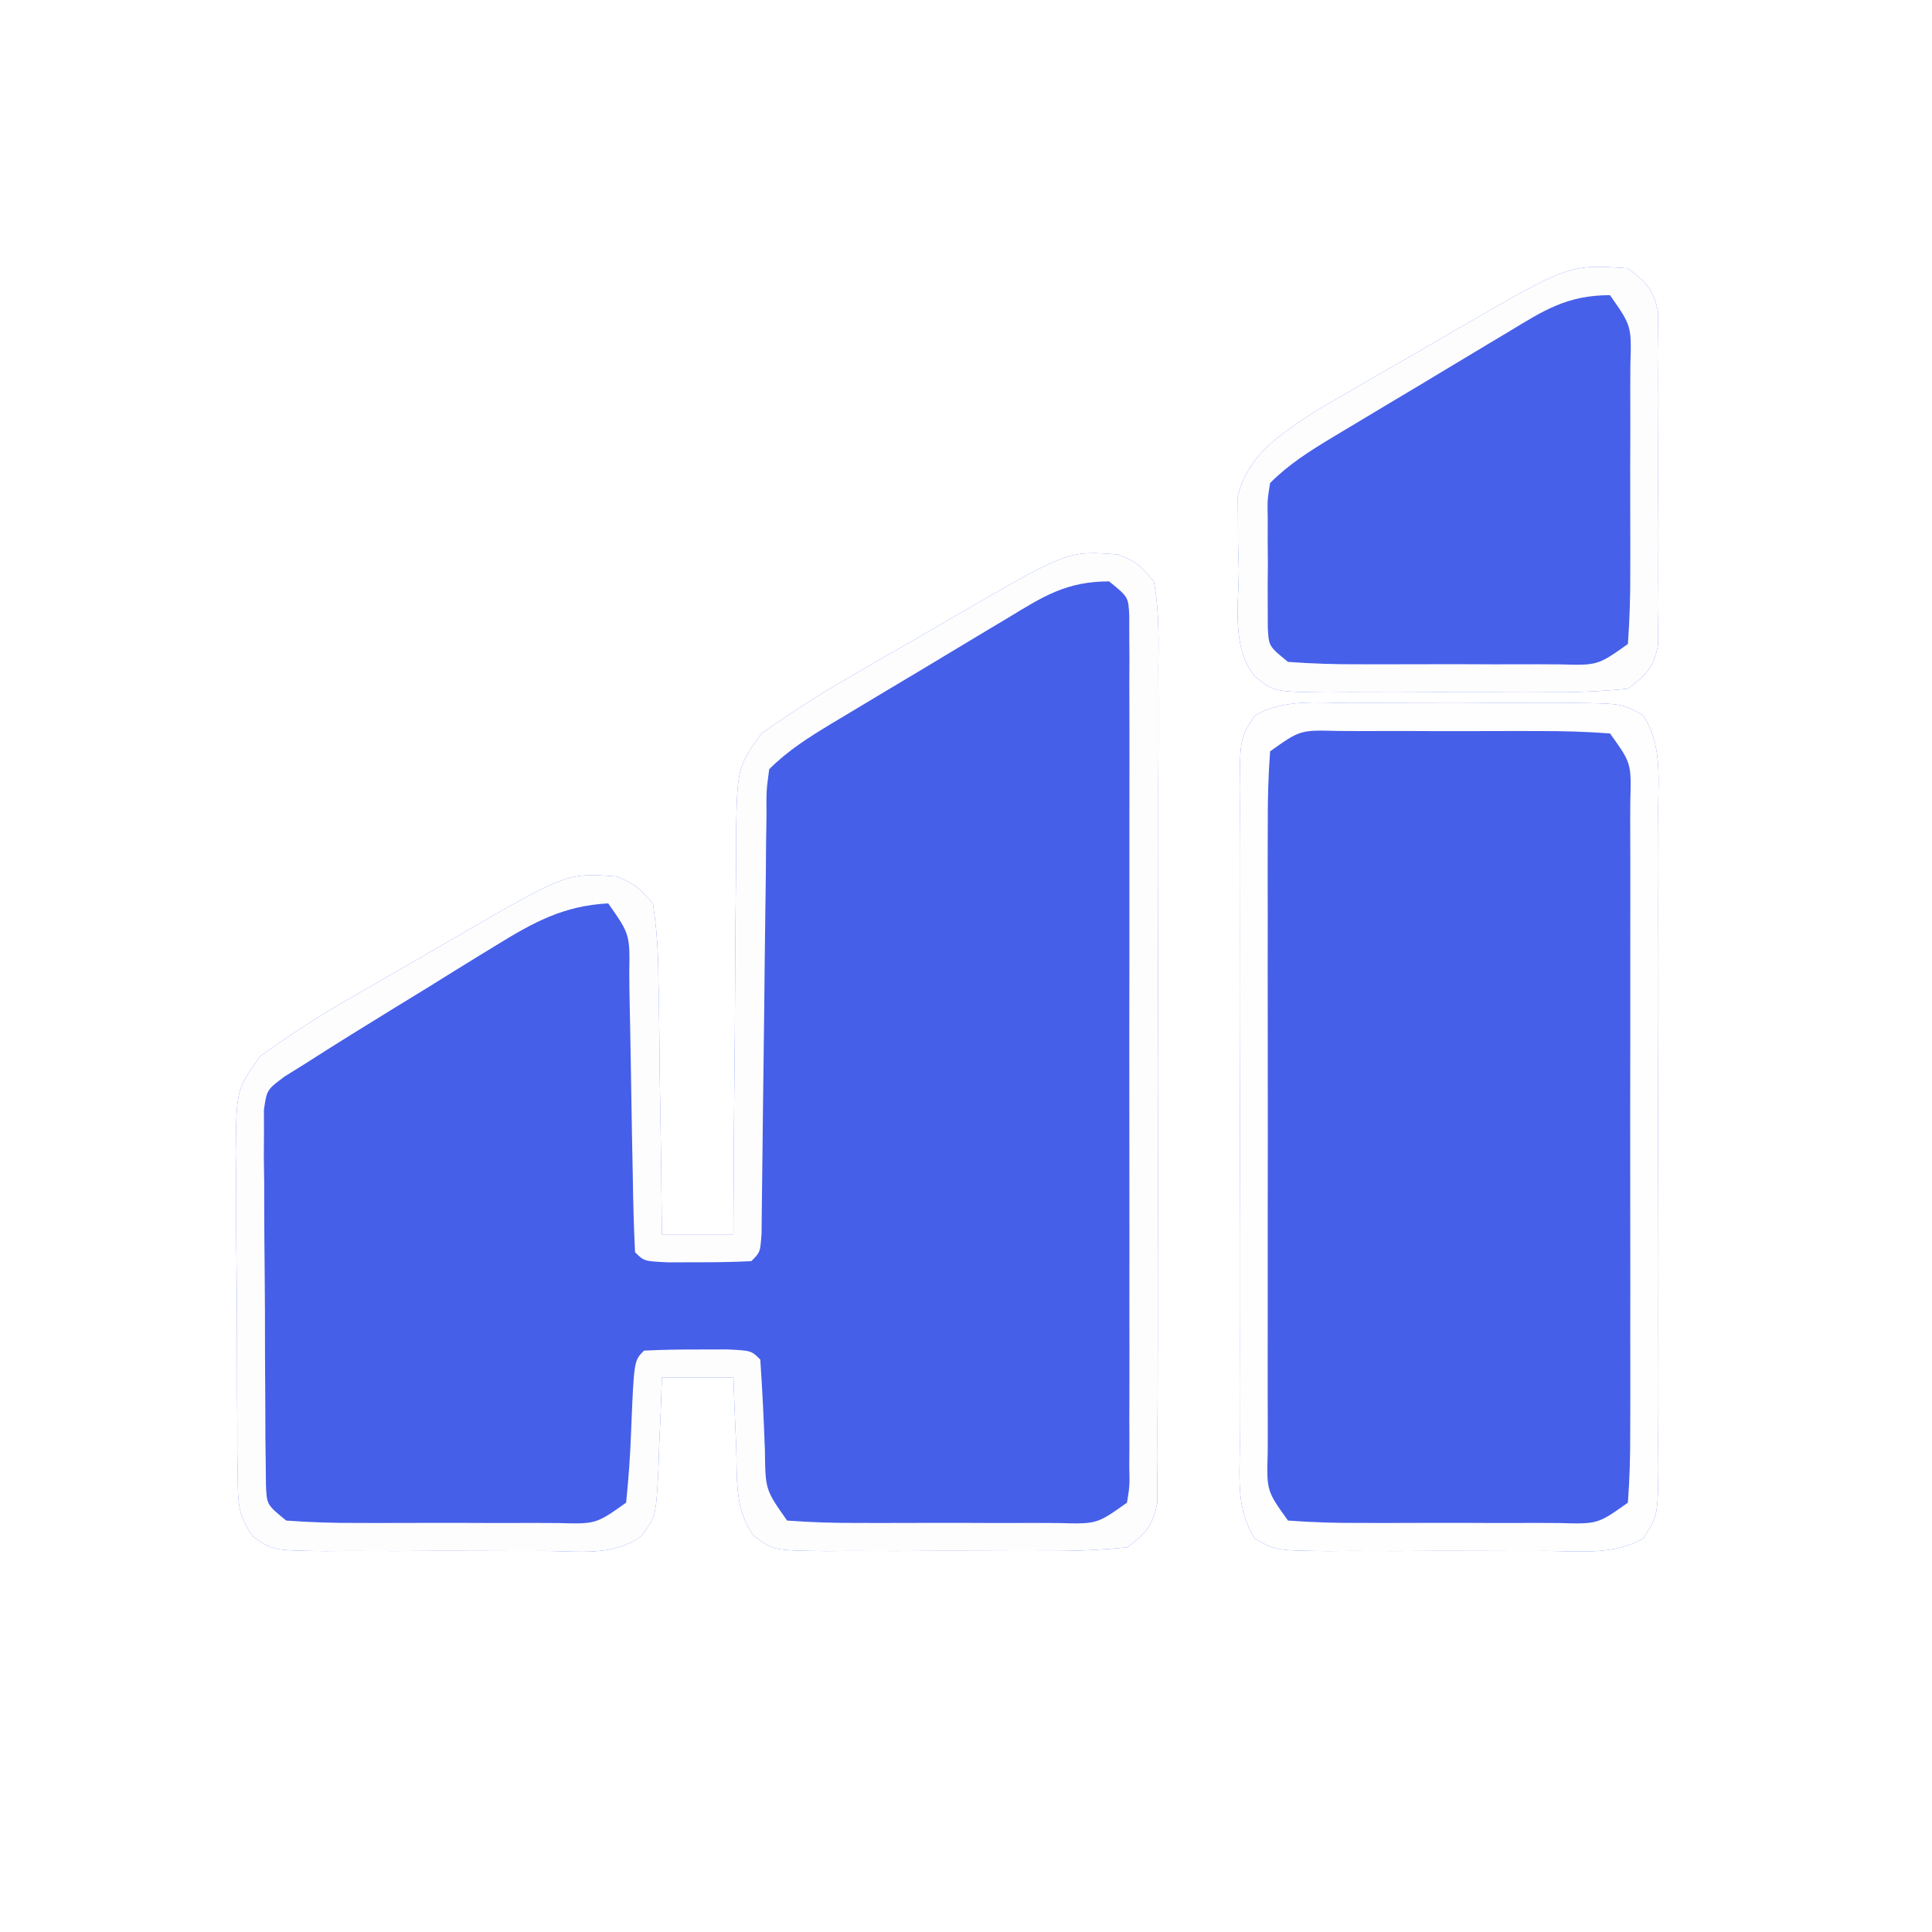
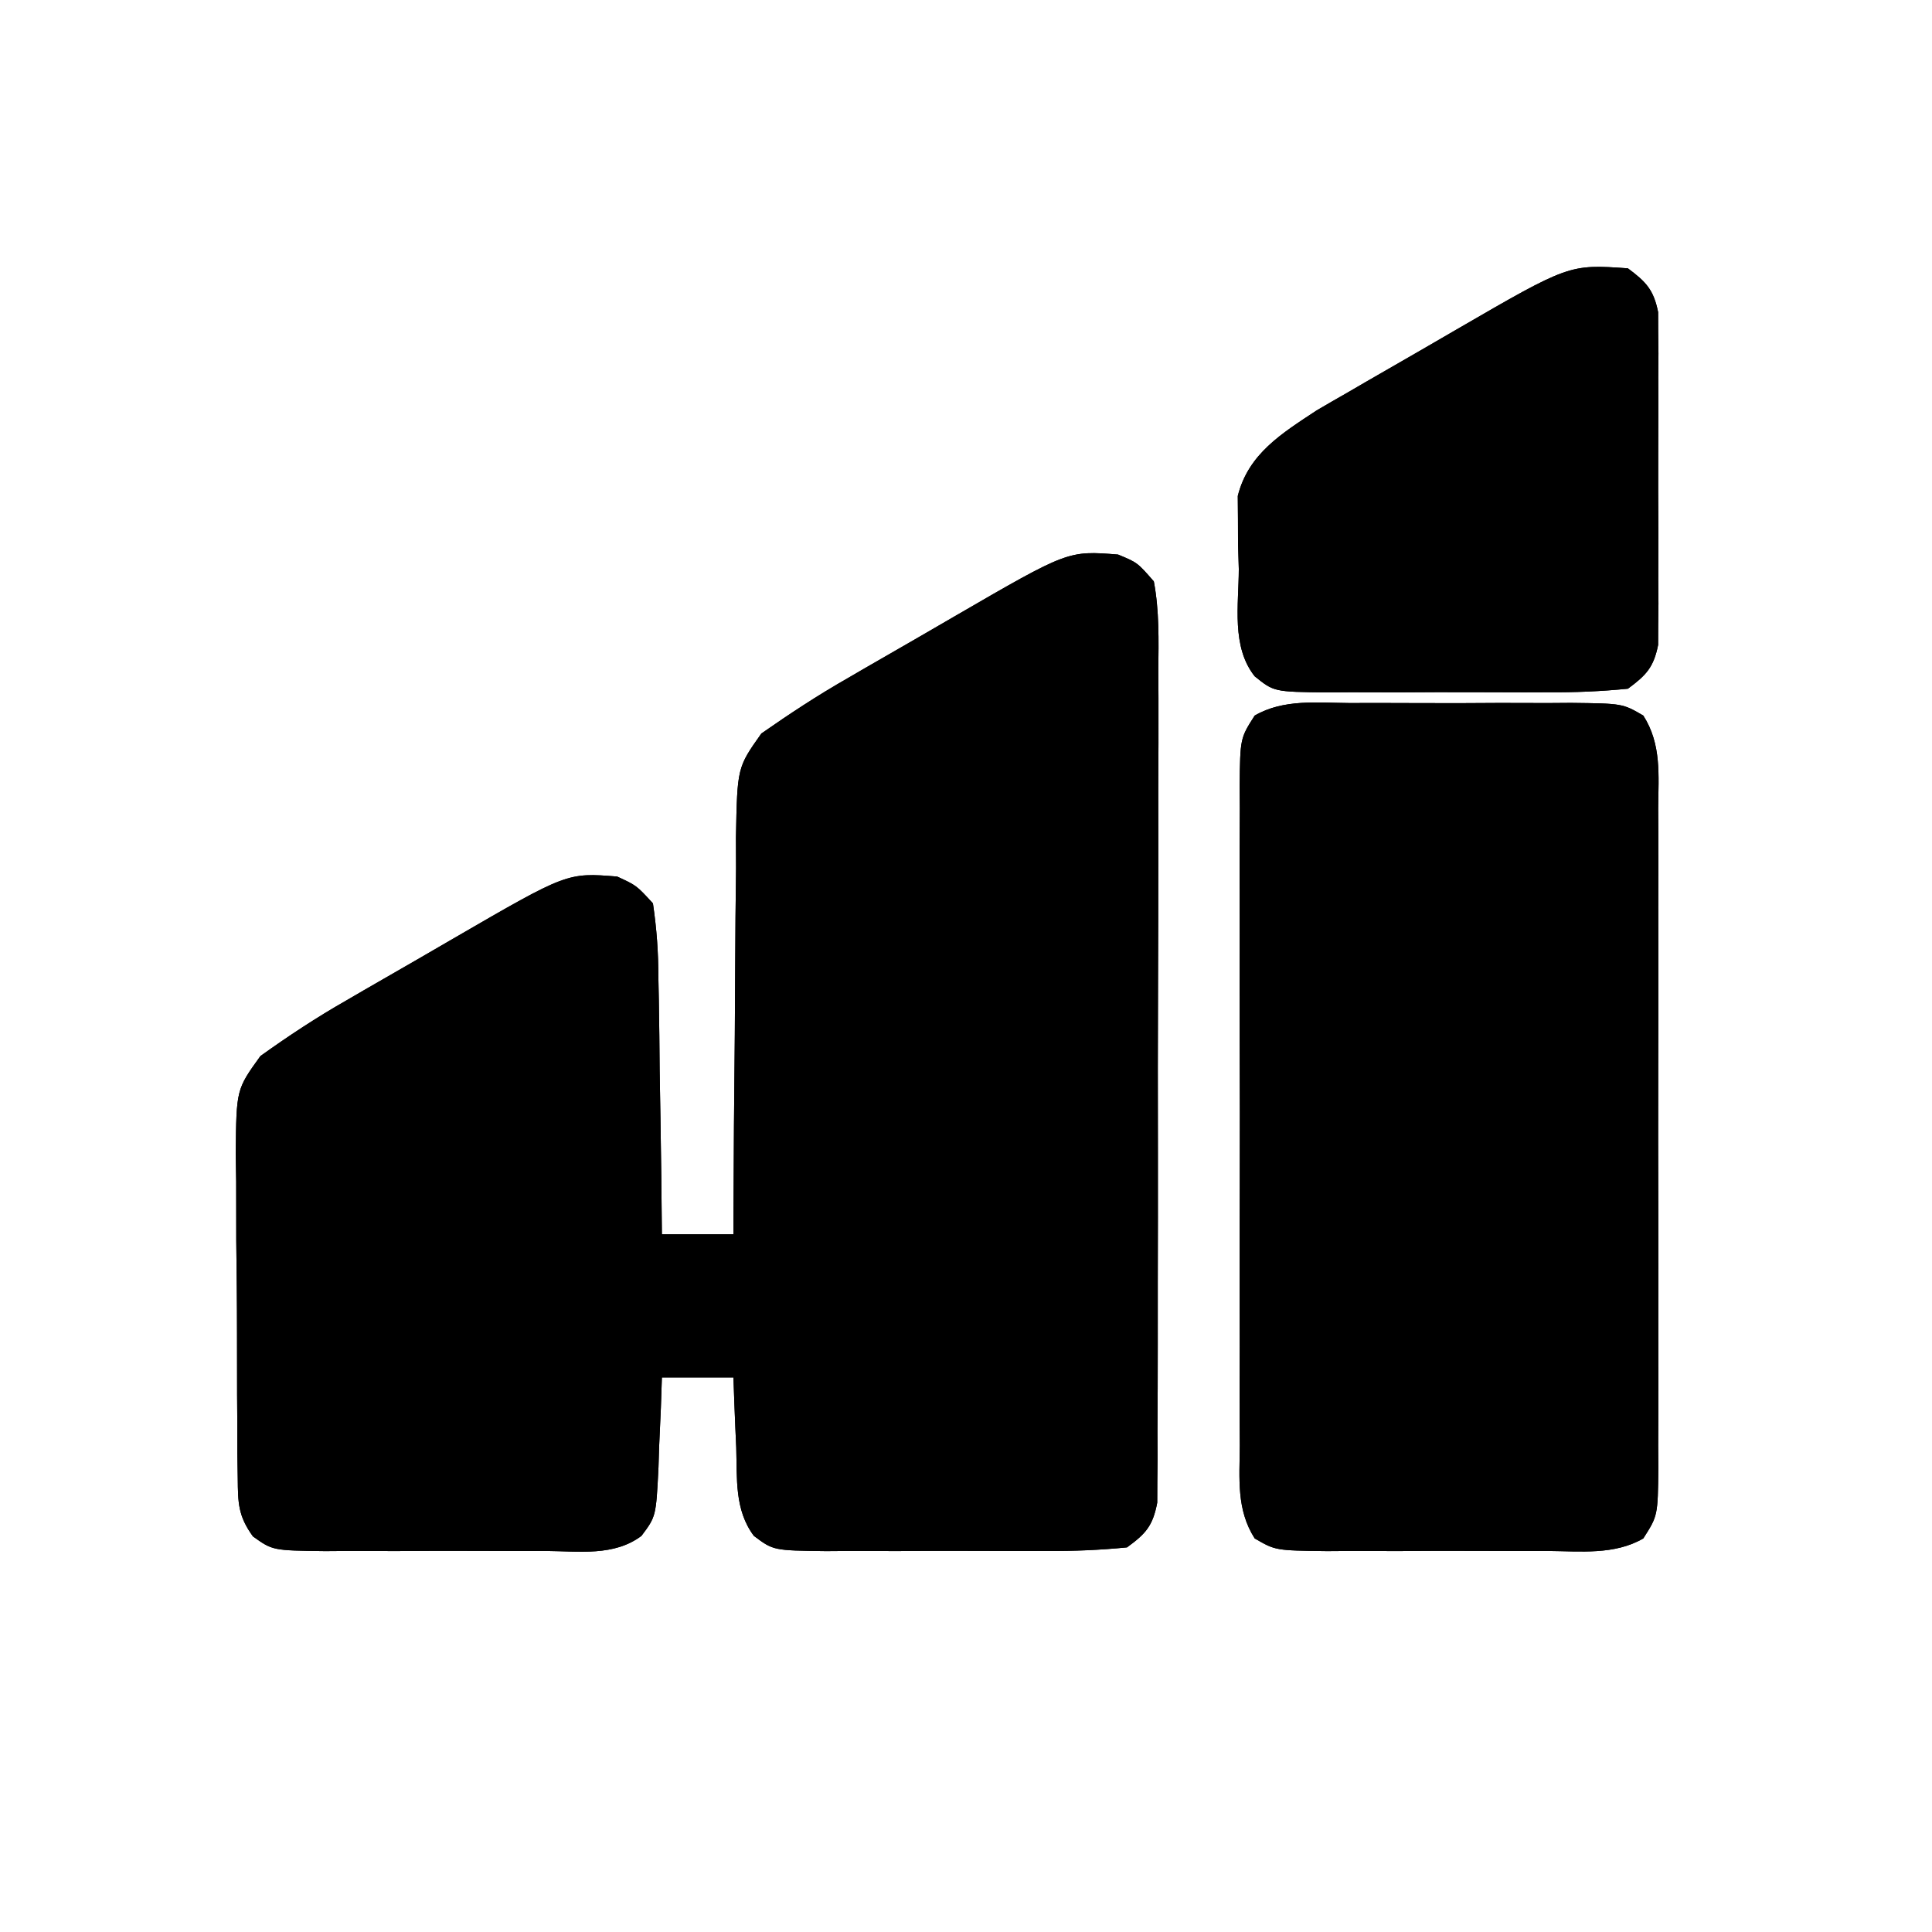
<svg xmlns="http://www.w3.org/2000/svg" version="1.1" width="216" height="216">
-   <path d="M0 0 C2.164 0.895 2.164 0.895 4 3 C4.62 6.301 4.535 9.582 4.502 12.932 C4.51 14.461 4.51 14.461 4.518 16.022 C4.531 19.4 4.514 22.778 4.496 26.156 C4.496 28.499 4.498 30.842 4.501 33.184 C4.502 38.097 4.489 43.01 4.467 47.922 C4.438 54.228 4.441 60.533 4.454 66.838 C4.461 71.676 4.453 76.515 4.44 81.353 C4.436 83.678 4.436 86.004 4.439 88.329 C4.442 91.576 4.426 94.822 4.404 98.068 C4.409 99.035 4.413 100.001 4.418 100.997 C4.408 101.88 4.398 102.763 4.388 103.673 C4.385 104.441 4.383 105.209 4.38 105.999 C3.889 108.584 3.115 109.461 1 111 C-2.049 111.298 -4.889 111.42 -7.938 111.398 C-8.814 111.401 -9.69 111.404 -10.594 111.407 C-12.446 111.409 -14.299 111.404 -16.151 111.391 C-18.989 111.375 -21.826 111.391 -24.664 111.41 C-26.464 111.408 -28.263 111.404 -30.062 111.398 C-30.913 111.405 -31.763 111.411 -32.638 111.417 C-38.538 111.346 -38.538 111.346 -40.716 109.713 C-42.894 106.807 -42.58 103.317 -42.688 99.812 C-42.722 99.063 -42.756 98.313 -42.791 97.541 C-42.873 95.695 -42.938 93.847 -43 92 C-45.64 92 -48.28 92 -51 92 C-51.037 93.12 -51.075 94.24 -51.113 95.395 C-51.179 96.867 -51.245 98.34 -51.312 99.812 C-51.335 100.55 -51.358 101.288 -51.381 102.049 C-51.654 107.539 -51.654 107.539 -53.284 109.713 C-56.354 112.016 -60.244 111.425 -63.938 111.398 C-64.814 111.401 -65.69 111.404 -66.594 111.407 C-68.446 111.409 -70.299 111.404 -72.151 111.391 C-74.989 111.375 -77.826 111.391 -80.664 111.41 C-82.464 111.408 -84.263 111.404 -86.062 111.398 C-86.913 111.405 -87.763 111.411 -88.638 111.417 C-94.514 111.347 -94.514 111.347 -96.722 109.773 C-98.38 107.472 -98.392 106.065 -98.42 103.241 C-98.436 102.276 -98.452 101.311 -98.468 100.318 C-98.468 99.277 -98.469 98.236 -98.469 97.164 C-98.476 96.093 -98.484 95.021 -98.492 93.917 C-98.503 91.649 -98.505 89.381 -98.501 87.113 C-98.5 83.645 -98.542 80.179 -98.586 76.711 C-98.591 74.508 -98.594 72.305 -98.594 70.102 C-98.61 69.065 -98.627 68.028 -98.643 66.96 C-98.575 59.797 -98.575 59.797 -95.885 56.067 C-92.751 53.821 -89.587 51.735 -86.238 49.828 C-85.606 49.46 -84.975 49.092 -84.324 48.713 C-82.324 47.552 -80.318 46.401 -78.312 45.25 C-76.955 44.463 -75.597 43.675 -74.24 42.887 C-61.593 35.553 -61.593 35.553 -56 36 C-53.843 36.991 -53.843 36.991 -52 39 C-51.574 41.914 -51.395 44.467 -51.391 47.387 C-51.374 48.204 -51.358 49.021 -51.341 49.863 C-51.292 52.471 -51.271 55.079 -51.25 57.688 C-51.222 59.456 -51.192 61.225 -51.16 62.994 C-51.086 67.329 -51.037 71.664 -51 76 C-48.36 76 -45.72 76 -43 76 C-42.999 75.347 -42.997 74.694 -42.996 74.022 C-42.976 67.224 -42.922 60.428 -42.847 53.631 C-42.824 51.094 -42.81 48.558 -42.804 46.021 C-42.795 42.374 -42.754 38.729 -42.707 35.082 C-42.713 33.382 -42.713 33.382 -42.719 31.647 C-42.574 23.81 -42.574 23.81 -39.878 20.006 C-36.73 17.812 -33.571 15.726 -30.238 13.828 C-29.606 13.46 -28.975 13.092 -28.324 12.713 C-26.324 11.552 -24.318 10.401 -22.312 9.25 C-20.955 8.463 -19.597 7.675 -18.24 6.887 C-5.593 -0.447 -5.593 -0.447 0 0 Z " fill="#455FE9" transform="translate(125,62)" />
-   <path d="M0 0 C0.876 -0.003 1.753 -0.006 2.656 -0.009 C4.509 -0.011 6.361 -0.005 8.214 0.007 C11.052 0.023 13.889 0.007 16.727 -0.012 C18.526 -0.01 20.326 -0.006 22.125 0 C22.975 -0.006 23.825 -0.012 24.701 -0.018 C30.463 0.05 30.463 0.05 32.786 1.4 C34.842 4.619 34.479 8.069 34.451 11.77 C34.456 12.623 34.461 13.477 34.467 14.357 C34.48 17.184 34.471 20.01 34.461 22.836 C34.463 24.797 34.466 26.759 34.47 28.72 C34.474 32.833 34.468 36.945 34.454 41.058 C34.437 46.334 34.446 51.61 34.464 56.886 C34.475 60.937 34.472 64.988 34.464 69.039 C34.462 70.984 34.464 72.93 34.471 74.876 C34.479 77.593 34.467 80.31 34.451 83.027 C34.46 84.238 34.46 84.238 34.469 85.474 C34.408 90.858 34.408 90.858 32.786 93.397 C29.56 95.271 25.757 94.823 22.125 94.797 C21.249 94.8 20.372 94.803 19.469 94.806 C17.616 94.808 15.764 94.802 13.911 94.79 C11.073 94.773 8.236 94.789 5.398 94.809 C3.599 94.807 1.799 94.803 0 94.797 C-0.85 94.803 -1.7 94.809 -2.576 94.815 C-8.338 94.746 -8.338 94.746 -10.661 93.397 C-12.717 90.178 -12.354 86.728 -12.326 83.027 C-12.331 82.173 -12.336 81.319 -12.342 80.44 C-12.355 77.613 -12.346 74.787 -12.336 71.961 C-12.338 69.999 -12.341 68.038 -12.345 66.076 C-12.349 61.964 -12.343 57.852 -12.329 53.739 C-12.312 48.463 -12.321 43.187 -12.339 37.911 C-12.35 33.86 -12.347 29.809 -12.339 25.758 C-12.337 23.813 -12.339 21.867 -12.346 19.921 C-12.354 17.204 -12.342 14.487 -12.326 11.77 C-12.332 10.962 -12.338 10.155 -12.344 9.323 C-12.283 3.939 -12.283 3.939 -10.661 1.4 C-7.435 -0.474 -3.632 -0.026 0 0 Z " fill="#455FE9" transform="translate(150.9375,78.60156)" />
-   <path d="M0 0 C2.03 1.509 2.879 2.398 3.381 4.897 C3.385 5.966 3.385 5.966 3.388 7.057 C3.398 7.868 3.407 8.679 3.417 9.514 C3.411 10.386 3.405 11.258 3.398 12.156 C3.401 13.055 3.404 13.954 3.407 14.88 C3.409 16.779 3.404 18.679 3.391 20.579 C3.375 23.489 3.391 26.398 3.41 29.309 C3.408 31.154 3.404 32.999 3.398 34.844 C3.408 36.152 3.408 36.152 3.417 37.486 C3.407 38.297 3.398 39.108 3.388 39.943 C3.386 40.656 3.383 41.369 3.381 42.103 C2.877 44.613 2.048 45.49 0 47 C-3.049 47.298 -5.889 47.42 -8.938 47.398 C-9.814 47.401 -10.69 47.404 -11.594 47.407 C-13.446 47.409 -15.299 47.404 -17.151 47.391 C-19.989 47.375 -22.826 47.391 -25.664 47.41 C-27.464 47.408 -29.263 47.404 -31.062 47.398 C-31.913 47.405 -32.763 47.411 -33.638 47.417 C-39.571 47.346 -39.571 47.346 -41.722 45.613 C-44.342 42.307 -43.511 37.665 -43.5 33.625 C-43.528 32.679 -43.557 31.733 -43.586 30.758 C-43.589 29.84 -43.591 28.922 -43.594 27.977 C-43.601 27.142 -43.608 26.308 -43.615 25.448 C-42.429 20.73 -38.7 18.463 -34.802 15.888 C-33.619 15.193 -32.431 14.507 -31.238 13.828 C-30.606 13.46 -29.975 13.092 -29.324 12.713 C-27.324 11.552 -25.318 10.401 -23.312 9.25 C-21.955 8.463 -20.597 7.675 -19.24 6.887 C-6.569 -0.461 -6.569 -0.461 0 0 Z " fill="#4660E9" transform="translate(182,30)" />
-   <path d="M0 0 C2.164 0.895 2.164 0.895 4 3 C4.62 6.301 4.535 9.582 4.502 12.932 C4.51 14.461 4.51 14.461 4.518 16.022 C4.531 19.4 4.514 22.778 4.496 26.156 C4.496 28.499 4.498 30.842 4.501 33.184 C4.502 38.097 4.489 43.01 4.467 47.922 C4.438 54.228 4.441 60.533 4.454 66.838 C4.461 71.676 4.453 76.515 4.44 81.353 C4.436 83.678 4.436 86.004 4.439 88.329 C4.442 91.576 4.426 94.822 4.404 98.068 C4.409 99.035 4.413 100.001 4.418 100.997 C4.408 101.88 4.398 102.763 4.388 103.673 C4.385 104.441 4.383 105.209 4.38 105.999 C3.889 108.584 3.115 109.461 1 111 C-2.049 111.298 -4.889 111.42 -7.938 111.398 C-8.814 111.401 -9.69 111.404 -10.594 111.407 C-12.446 111.409 -14.299 111.404 -16.151 111.391 C-18.989 111.375 -21.826 111.391 -24.664 111.41 C-26.464 111.408 -28.263 111.404 -30.062 111.398 C-30.913 111.405 -31.763 111.411 -32.638 111.417 C-38.538 111.346 -38.538 111.346 -40.716 109.713 C-42.894 106.807 -42.58 103.317 -42.688 99.812 C-42.722 99.063 -42.756 98.313 -42.791 97.541 C-42.873 95.695 -42.938 93.847 -43 92 C-45.64 92 -48.28 92 -51 92 C-51.037 93.12 -51.075 94.24 -51.113 95.395 C-51.179 96.867 -51.245 98.34 -51.312 99.812 C-51.335 100.55 -51.358 101.288 -51.381 102.049 C-51.654 107.539 -51.654 107.539 -53.284 109.713 C-56.354 112.016 -60.244 111.425 -63.938 111.398 C-64.814 111.401 -65.69 111.404 -66.594 111.407 C-68.446 111.409 -70.299 111.404 -72.151 111.391 C-74.989 111.375 -77.826 111.391 -80.664 111.41 C-82.464 111.408 -84.263 111.404 -86.062 111.398 C-86.913 111.405 -87.763 111.411 -88.638 111.417 C-94.514 111.347 -94.514 111.347 -96.722 109.773 C-98.38 107.472 -98.392 106.065 -98.42 103.241 C-98.436 102.276 -98.452 101.311 -98.468 100.318 C-98.468 99.277 -98.469 98.236 -98.469 97.164 C-98.476 96.093 -98.484 95.021 -98.492 93.917 C-98.503 91.649 -98.505 89.381 -98.501 87.113 C-98.5 83.645 -98.542 80.179 -98.586 76.711 C-98.591 74.508 -98.594 72.305 -98.594 70.102 C-98.61 69.065 -98.627 68.028 -98.643 66.96 C-98.575 59.797 -98.575 59.797 -95.885 56.067 C-92.751 53.821 -89.587 51.735 -86.238 49.828 C-85.606 49.46 -84.975 49.092 -84.324 48.713 C-82.324 47.552 -80.318 46.401 -78.312 45.25 C-76.955 44.463 -75.597 43.675 -74.24 42.887 C-61.593 35.553 -61.593 35.553 -56 36 C-53.843 36.991 -53.843 36.991 -52 39 C-51.574 41.914 -51.395 44.467 -51.391 47.387 C-51.374 48.204 -51.358 49.021 -51.341 49.863 C-51.292 52.471 -51.271 55.079 -51.25 57.688 C-51.222 59.456 -51.192 61.225 -51.16 62.994 C-51.086 67.329 -51.037 71.664 -51 76 C-48.36 76 -45.72 76 -43 76 C-42.999 75.347 -42.997 74.694 -42.996 74.022 C-42.976 67.224 -42.922 60.428 -42.847 53.631 C-42.824 51.094 -42.81 48.558 -42.804 46.021 C-42.795 42.374 -42.754 38.729 -42.707 35.082 C-42.713 33.382 -42.713 33.382 -42.719 31.647 C-42.574 23.81 -42.574 23.81 -39.878 20.006 C-36.73 17.812 -33.571 15.726 -30.238 13.828 C-29.606 13.46 -28.975 13.092 -28.324 12.713 C-26.324 11.552 -24.318 10.401 -22.312 9.25 C-20.955 8.463 -19.597 7.675 -18.24 6.887 C-5.593 -0.447 -5.593 -0.447 0 0 Z M-12.32 7.086 C-13.37 7.711 -13.37 7.711 -14.441 8.35 C-15.918 9.232 -17.392 10.118 -18.864 11.008 C-21.119 12.371 -23.381 13.722 -25.645 15.07 C-27.079 15.929 -28.512 16.788 -29.945 17.648 C-30.622 18.054 -31.299 18.459 -31.997 18.877 C-34.571 20.436 -36.864 21.864 -39 24 C-39.324 26.378 -39.324 26.378 -39.303 29.168 C-39.32 30.246 -39.336 31.324 -39.353 32.434 C-39.362 33.602 -39.37 34.77 -39.379 35.973 C-39.396 37.166 -39.413 38.359 -39.43 39.589 C-39.484 43.413 -39.524 47.238 -39.562 51.062 C-39.606 54.891 -39.653 58.719 -39.705 62.547 C-39.737 64.933 -39.764 67.319 -39.786 69.705 C-39.799 70.779 -39.813 71.854 -39.826 72.961 C-39.841 74.388 -39.841 74.388 -39.855 75.843 C-40 78 -40 78 -41 79 C-42.998 79.099 -45 79.13 -47 79.125 C-48.093 79.128 -49.186 79.13 -50.312 79.133 C-53 79 -53 79 -54 78 C-54.135 75.286 -54.211 72.594 -54.246 69.879 C-54.279 68.205 -54.312 66.531 -54.346 64.857 C-54.393 62.206 -54.438 59.555 -54.477 56.904 C-54.516 54.354 -54.568 51.804 -54.621 49.254 C-54.63 48.458 -54.638 47.662 -54.647 46.842 C-54.579 42.453 -54.579 42.453 -57 39 C-61.999 39.263 -65.361 41.117 -69.57 43.711 C-70.174 44.08 -70.777 44.449 -71.399 44.829 C-73.313 46.002 -75.219 47.188 -77.125 48.375 C-78.412 49.165 -79.7 49.954 -80.988 50.742 C-84.342 52.803 -87.69 54.87 -91 57 C-91.71 57.44 -92.421 57.881 -93.153 58.335 C-95.171 59.837 -95.171 59.837 -95.494 62.094 C-95.49 63.3 -95.49 63.3 -95.486 64.531 C-95.492 65.446 -95.498 66.36 -95.504 67.302 C-95.49 68.286 -95.476 69.271 -95.461 70.285 C-95.46 71.297 -95.459 72.309 -95.458 73.352 C-95.452 75.491 -95.436 77.631 -95.412 79.77 C-95.375 83.053 -95.371 86.336 -95.371 89.619 C-95.361 91.695 -95.35 93.771 -95.336 95.848 C-95.334 96.834 -95.331 97.821 -95.329 98.837 C-95.316 99.748 -95.304 100.659 -95.291 101.598 C-95.283 102.402 -95.275 103.205 -95.267 104.033 C-95.17 106.233 -95.17 106.233 -93 108 C-90.299 108.2 -87.702 108.28 -85 108.266 C-83.813 108.268 -83.813 108.268 -82.602 108.271 C-80.927 108.273 -79.253 108.269 -77.578 108.261 C-75.01 108.25 -72.443 108.261 -69.875 108.273 C-68.25 108.272 -66.625 108.27 -65 108.266 C-63.844 108.272 -63.844 108.272 -62.664 108.278 C-58.369 108.396 -58.369 108.396 -55 106 C-54.719 103.288 -54.534 100.656 -54.438 97.938 C-54.12 90.12 -54.12 90.12 -53 89 C-51.002 88.901 -49 88.87 -47 88.875 C-45.907 88.872 -44.814 88.87 -43.688 88.867 C-41 89 -41 89 -40 90 C-39.763 93.396 -39.604 96.784 -39.482 100.186 C-39.429 104.558 -39.429 104.558 -37 108 C-34.299 108.2 -31.702 108.28 -29 108.266 C-27.813 108.268 -27.813 108.268 -26.602 108.271 C-24.927 108.273 -23.253 108.269 -21.578 108.261 C-19.01 108.25 -16.443 108.261 -13.875 108.273 C-12.25 108.272 -10.625 108.27 -9 108.266 C-7.844 108.272 -7.844 108.272 -6.664 108.278 C-2.369 108.396 -2.369 108.396 1 106 C1.303 104.118 1.303 104.118 1.254 101.939 C1.26 101.089 1.265 100.239 1.271 99.364 C1.267 98.43 1.263 97.496 1.259 96.533 C1.262 95.551 1.266 94.569 1.269 93.557 C1.278 90.298 1.272 87.04 1.266 83.781 C1.267 81.524 1.269 79.268 1.271 77.011 C1.274 72.276 1.27 67.542 1.261 62.807 C1.249 56.727 1.256 50.647 1.268 44.567 C1.275 39.905 1.273 35.244 1.268 30.582 C1.266 28.34 1.268 26.097 1.273 23.855 C1.278 20.726 1.27 17.596 1.259 14.467 C1.263 13.533 1.267 12.599 1.271 11.636 C1.265 10.787 1.26 9.937 1.254 9.061 C1.253 8.321 1.252 7.581 1.252 6.818 C1.152 4.749 1.152 4.749 -1 3 C-5.776 3 -8.379 4.689 -12.32 7.086 Z " fill="#FDFDFE" transform="translate(125,62)" />
-   <path d="M0 0 C0.876 -0.003 1.753 -0.006 2.656 -0.009 C4.509 -0.011 6.361 -0.005 8.214 0.007 C11.052 0.023 13.889 0.007 16.727 -0.012 C18.526 -0.01 20.326 -0.006 22.125 0 C22.975 -0.006 23.825 -0.012 24.701 -0.018 C30.463 0.05 30.463 0.05 32.786 1.4 C34.842 4.619 34.479 8.069 34.451 11.77 C34.456 12.623 34.461 13.477 34.467 14.357 C34.48 17.184 34.471 20.01 34.461 22.836 C34.463 24.797 34.466 26.759 34.47 28.72 C34.474 32.833 34.468 36.945 34.454 41.058 C34.437 46.334 34.446 51.61 34.464 56.886 C34.475 60.937 34.472 64.988 34.464 69.039 C34.462 70.984 34.464 72.93 34.471 74.876 C34.479 77.593 34.467 80.31 34.451 83.027 C34.46 84.238 34.46 84.238 34.469 85.474 C34.408 90.858 34.408 90.858 32.786 93.397 C29.56 95.271 25.757 94.823 22.125 94.797 C21.249 94.8 20.372 94.803 19.469 94.806 C17.616 94.808 15.764 94.802 13.911 94.79 C11.073 94.773 8.236 94.789 5.398 94.809 C3.599 94.807 1.799 94.803 0 94.797 C-0.85 94.803 -1.7 94.809 -2.576 94.815 C-8.338 94.746 -8.338 94.746 -10.661 93.397 C-12.717 90.178 -12.354 86.728 -12.326 83.027 C-12.331 82.173 -12.336 81.319 -12.342 80.44 C-12.355 77.613 -12.346 74.787 -12.336 71.961 C-12.338 69.999 -12.341 68.038 -12.345 66.076 C-12.349 61.964 -12.343 57.852 -12.329 53.739 C-12.312 48.463 -12.321 43.187 -12.339 37.911 C-12.35 33.86 -12.347 29.809 -12.339 25.758 C-12.337 23.813 -12.339 21.867 -12.346 19.921 C-12.354 17.204 -12.342 14.487 -12.326 11.77 C-12.332 10.962 -12.338 10.155 -12.344 9.323 C-12.283 3.939 -12.283 3.939 -10.661 1.4 C-7.435 -0.474 -3.632 -0.026 0 0 Z M-8.938 5.398 C-9.136 8.068 -9.21 10.634 -9.196 13.305 C-9.2 14.121 -9.203 14.937 -9.207 15.779 C-9.216 18.485 -9.21 21.192 -9.203 23.898 C-9.204 25.774 -9.206 27.65 -9.209 29.525 C-9.212 33.46 -9.208 37.394 -9.198 41.328 C-9.187 46.379 -9.193 51.43 -9.205 56.481 C-9.213 60.355 -9.21 64.229 -9.205 68.103 C-9.204 69.966 -9.205 71.829 -9.21 73.692 C-9.215 76.292 -9.207 78.892 -9.196 81.492 C-9.2 82.267 -9.204 83.042 -9.209 83.841 C-9.323 88.08 -9.323 88.08 -6.938 91.398 C-4.236 91.598 -1.64 91.678 1.062 91.664 C2.25 91.667 2.25 91.667 3.461 91.67 C5.135 91.671 6.81 91.668 8.484 91.659 C11.052 91.648 13.62 91.659 16.188 91.672 C17.813 91.671 19.438 91.668 21.062 91.664 C22.219 91.67 22.219 91.67 23.398 91.676 C27.694 91.795 27.694 91.795 31.062 89.398 C31.261 86.729 31.335 84.163 31.321 81.492 C31.325 80.676 31.328 79.859 31.332 79.018 C31.341 76.312 31.335 73.605 31.328 70.898 C31.329 69.023 31.331 67.147 31.334 65.271 C31.337 61.337 31.333 57.403 31.323 53.469 C31.312 48.418 31.318 43.367 31.33 38.316 C31.338 34.442 31.335 30.568 31.33 26.694 C31.329 24.831 31.33 22.968 31.335 21.105 C31.34 18.505 31.332 15.905 31.321 13.305 C31.325 12.53 31.329 11.754 31.334 10.956 C31.448 6.717 31.448 6.717 29.062 3.398 C26.361 3.199 23.765 3.119 21.062 3.133 C19.875 3.13 19.875 3.13 18.664 3.127 C16.99 3.126 15.315 3.129 13.641 3.138 C11.073 3.148 8.505 3.138 5.938 3.125 C4.312 3.126 2.687 3.129 1.062 3.133 C-0.094 3.127 -0.094 3.127 -1.273 3.121 C-5.569 3.002 -5.569 3.002 -8.938 5.398 Z " fill="#FEFEFE" transform="translate(150.9375,78.60156)" />
-   <path d="M0 0 C2.03 1.509 2.879 2.398 3.381 4.897 C3.385 5.966 3.385 5.966 3.388 7.057 C3.398 7.868 3.407 8.679 3.417 9.514 C3.411 10.386 3.405 11.258 3.398 12.156 C3.401 13.055 3.404 13.954 3.407 14.88 C3.409 16.779 3.404 18.679 3.391 20.579 C3.375 23.489 3.391 26.398 3.41 29.309 C3.408 31.154 3.404 32.999 3.398 34.844 C3.408 36.152 3.408 36.152 3.417 37.486 C3.407 38.297 3.398 39.108 3.388 39.943 C3.386 40.656 3.383 41.369 3.381 42.103 C2.877 44.613 2.048 45.49 0 47 C-3.049 47.298 -5.889 47.42 -8.938 47.398 C-9.814 47.401 -10.69 47.404 -11.594 47.407 C-13.446 47.409 -15.299 47.404 -17.151 47.391 C-19.989 47.375 -22.826 47.391 -25.664 47.41 C-27.464 47.408 -29.263 47.404 -31.062 47.398 C-31.913 47.405 -32.763 47.411 -33.638 47.417 C-39.571 47.346 -39.571 47.346 -41.722 45.613 C-44.342 42.307 -43.511 37.665 -43.5 33.625 C-43.528 32.679 -43.557 31.733 -43.586 30.758 C-43.589 29.84 -43.591 28.922 -43.594 27.977 C-43.601 27.142 -43.608 26.308 -43.615 25.448 C-42.429 20.73 -38.7 18.463 -34.802 15.888 C-33.619 15.193 -32.431 14.507 -31.238 13.828 C-30.606 13.46 -29.975 13.092 -29.324 12.713 C-27.324 11.552 -25.318 10.401 -23.312 9.25 C-21.955 8.463 -20.597 7.675 -19.24 6.887 C-6.569 -0.461 -6.569 -0.461 0 0 Z M-13.32 7.086 C-14.02 7.503 -14.72 7.92 -15.441 8.35 C-16.918 9.232 -18.392 10.118 -19.864 11.008 C-22.119 12.371 -24.381 13.722 -26.645 15.07 C-28.079 15.929 -29.512 16.788 -30.945 17.648 C-31.622 18.054 -32.299 18.459 -32.997 18.877 C-35.571 20.436 -37.864 21.864 -40 24 C-40.309 25.902 -40.309 25.902 -40.266 28.062 C-40.268 28.859 -40.271 29.656 -40.273 30.477 C-40.266 31.309 -40.258 32.142 -40.25 33 C-40.258 33.833 -40.265 34.665 -40.273 35.523 C-40.271 36.32 -40.268 37.117 -40.266 37.938 C-40.263 38.668 -40.261 39.399 -40.259 40.152 C-40.154 42.247 -40.154 42.247 -38 44 C-35.299 44.2 -32.702 44.28 -30 44.266 C-28.813 44.268 -28.813 44.268 -27.602 44.271 C-25.927 44.273 -24.253 44.269 -22.578 44.261 C-20.01 44.25 -17.443 44.261 -14.875 44.273 C-13.25 44.272 -11.625 44.27 -10 44.266 C-8.844 44.272 -8.844 44.272 -7.664 44.278 C-3.369 44.396 -3.369 44.396 0 42 C0.2 39.227 0.28 36.555 0.266 33.781 C0.268 32.968 0.269 32.154 0.271 31.316 C0.273 29.594 0.269 27.872 0.261 26.151 C0.25 23.511 0.261 20.871 0.273 18.23 C0.272 16.56 0.27 14.889 0.266 13.219 C0.27 12.426 0.274 11.633 0.278 10.817 C0.411 6.441 0.411 6.441 -2 3 C-6.776 3 -9.379 4.689 -13.32 7.086 Z " fill="#FDFDFE" transform="translate(182,30)" />
+   <path d="M0 0 C2.164 0.895 2.164 0.895 4 3 C4.62 6.301 4.535 9.582 4.502 12.932 C4.51 14.461 4.51 14.461 4.518 16.022 C4.531 19.4 4.514 22.778 4.496 26.156 C4.496 28.499 4.498 30.842 4.501 33.184 C4.502 38.097 4.489 43.01 4.467 47.922 C4.438 54.228 4.441 60.533 4.454 66.838 C4.461 71.676 4.453 76.515 4.44 81.353 C4.436 83.678 4.436 86.004 4.439 88.329 C4.442 91.576 4.426 94.822 4.404 98.068 C4.409 99.035 4.413 100.001 4.418 100.997 C4.408 101.88 4.398 102.763 4.388 103.673 C4.385 104.441 4.383 105.209 4.38 105.999 C3.889 108.584 3.115 109.461 1 111 C-2.049 111.298 -4.889 111.42 -7.938 111.398 C-8.814 111.401 -9.69 111.404 -10.594 111.407 C-12.446 111.409 -14.299 111.404 -16.151 111.391 C-18.989 111.375 -21.826 111.391 -24.664 111.41 C-26.464 111.408 -28.263 111.404 -30.062 111.398 C-30.913 111.405 -31.763 111.411 -32.638 111.417 C-38.538 111.346 -38.538 111.346 -40.716 109.713 C-42.894 106.807 -42.58 103.317 -42.688 99.812 C-42.722 99.063 -42.756 98.313 -42.791 97.541 C-42.873 95.695 -42.938 93.847 -43 92 C-45.64 92 -48.28 92 -51 92 C-51.037 93.12 -51.075 94.24 -51.113 95.395 C-51.179 96.867 -51.245 98.34 -51.312 99.812 C-51.335 100.55 -51.358 101.288 -51.381 102.049 C-51.654 107.539 -51.654 107.539 -53.284 109.713 C-56.354 112.016 -60.244 111.425 -63.938 111.398 C-64.814 111.401 -65.69 111.404 -66.594 111.407 C-68.446 111.409 -70.299 111.404 -72.151 111.391 C-74.989 111.375 -77.826 111.391 -80.664 111.41 C-82.464 111.408 -84.263 111.404 -86.062 111.398 C-86.913 111.405 -87.763 111.411 -88.638 111.417 C-94.514 111.347 -94.514 111.347 -96.722 109.773 C-98.38 107.472 -98.392 106.065 -98.42 103.241 C-98.436 102.276 -98.452 101.311 -98.468 100.318 C-98.468 99.277 -98.469 98.236 -98.469 97.164 C-98.476 96.093 -98.484 95.021 -98.492 93.917 C-98.503 91.649 -98.505 89.381 -98.501 87.113 C-98.5 83.645 -98.542 80.179 -98.586 76.711 C-98.591 74.508 -98.594 72.305 -98.594 70.102 C-98.61 69.065 -98.627 68.028 -98.643 66.96 C-98.575 59.797 -98.575 59.797 -95.885 56.067 C-92.751 53.821 -89.587 51.735 -86.238 49.828 C-85.606 49.46 -84.975 49.092 -84.324 48.713 C-82.324 47.552 -80.318 46.401 -78.312 45.25 C-76.955 44.463 -75.597 43.675 -74.24 42.887 C-61.593 35.553 -61.593 35.553 -56 36 C-53.843 36.991 -53.843 36.991 -52 39 C-51.574 41.914 -51.395 44.467 -51.391 47.387 C-51.374 48.204 -51.358 49.021 -51.341 49.863 C-51.292 52.471 -51.271 55.079 -51.25 57.688 C-51.222 59.456 -51.192 61.225 -51.16 62.994 C-51.086 67.329 -51.037 71.664 -51 76 C-48.36 76 -45.72 76 -43 76 C-42.999 75.347 -42.997 74.694 -42.996 74.022 C-42.976 67.224 -42.922 60.428 -42.847 53.631 C-42.824 51.094 -42.81 48.558 -42.804 46.021 C-42.795 42.374 -42.754 38.729 -42.707 35.082 C-42.713 33.382 -42.713 33.382 -42.719 31.647 C-42.574 23.81 -42.574 23.81 -39.878 20.006 C-36.73 17.812 -33.571 15.726 -30.238 13.828 C-29.606 13.46 -28.975 13.092 -28.324 12.713 C-26.324 11.552 -24.318 10.401 -22.312 9.25 C-20.955 8.463 -19.597 7.675 -18.24 6.887 C-5.593 -0.447 -5.593 -0.447 0 0 Z " transform="translate(125,62)" />
+   <path d="M0 0 C0.876 -0.003 1.753 -0.006 2.656 -0.009 C4.509 -0.011 6.361 -0.005 8.214 0.007 C11.052 0.023 13.889 0.007 16.727 -0.012 C18.526 -0.01 20.326 -0.006 22.125 0 C22.975 -0.006 23.825 -0.012 24.701 -0.018 C30.463 0.05 30.463 0.05 32.786 1.4 C34.842 4.619 34.479 8.069 34.451 11.77 C34.456 12.623 34.461 13.477 34.467 14.357 C34.48 17.184 34.471 20.01 34.461 22.836 C34.463 24.797 34.466 26.759 34.47 28.72 C34.474 32.833 34.468 36.945 34.454 41.058 C34.437 46.334 34.446 51.61 34.464 56.886 C34.475 60.937 34.472 64.988 34.464 69.039 C34.462 70.984 34.464 72.93 34.471 74.876 C34.479 77.593 34.467 80.31 34.451 83.027 C34.46 84.238 34.46 84.238 34.469 85.474 C34.408 90.858 34.408 90.858 32.786 93.397 C29.56 95.271 25.757 94.823 22.125 94.797 C21.249 94.8 20.372 94.803 19.469 94.806 C17.616 94.808 15.764 94.802 13.911 94.79 C11.073 94.773 8.236 94.789 5.398 94.809 C3.599 94.807 1.799 94.803 0 94.797 C-0.85 94.803 -1.7 94.809 -2.576 94.815 C-8.338 94.746 -8.338 94.746 -10.661 93.397 C-12.717 90.178 -12.354 86.728 -12.326 83.027 C-12.331 82.173 -12.336 81.319 -12.342 80.44 C-12.355 77.613 -12.346 74.787 -12.336 71.961 C-12.338 69.999 -12.341 68.038 -12.345 66.076 C-12.349 61.964 -12.343 57.852 -12.329 53.739 C-12.312 48.463 -12.321 43.187 -12.339 37.911 C-12.35 33.86 -12.347 29.809 -12.339 25.758 C-12.337 23.813 -12.339 21.867 -12.346 19.921 C-12.354 17.204 -12.342 14.487 -12.326 11.77 C-12.332 10.962 -12.338 10.155 -12.344 9.323 C-12.283 3.939 -12.283 3.939 -10.661 1.4 C-7.435 -0.474 -3.632 -0.026 0 0 Z " transform="translate(150.9375,78.60156)" />
+   <path d="M0 0 C2.03 1.509 2.879 2.398 3.381 4.897 C3.385 5.966 3.385 5.966 3.388 7.057 C3.398 7.868 3.407 8.679 3.417 9.514 C3.411 10.386 3.405 11.258 3.398 12.156 C3.401 13.055 3.404 13.954 3.407 14.88 C3.409 16.779 3.404 18.679 3.391 20.579 C3.375 23.489 3.391 26.398 3.41 29.309 C3.408 31.154 3.404 32.999 3.398 34.844 C3.408 36.152 3.408 36.152 3.417 37.486 C3.407 38.297 3.398 39.108 3.388 39.943 C3.386 40.656 3.383 41.369 3.381 42.103 C2.877 44.613 2.048 45.49 0 47 C-3.049 47.298 -5.889 47.42 -8.938 47.398 C-9.814 47.401 -10.69 47.404 -11.594 47.407 C-13.446 47.409 -15.299 47.404 -17.151 47.391 C-19.989 47.375 -22.826 47.391 -25.664 47.41 C-27.464 47.408 -29.263 47.404 -31.062 47.398 C-31.913 47.405 -32.763 47.411 -33.638 47.417 C-39.571 47.346 -39.571 47.346 -41.722 45.613 C-44.342 42.307 -43.511 37.665 -43.5 33.625 C-43.528 32.679 -43.557 31.733 -43.586 30.758 C-43.589 29.84 -43.591 28.922 -43.594 27.977 C-43.601 27.142 -43.608 26.308 -43.615 25.448 C-42.429 20.73 -38.7 18.463 -34.802 15.888 C-33.619 15.193 -32.431 14.507 -31.238 13.828 C-30.606 13.46 -29.975 13.092 -29.324 12.713 C-27.324 11.552 -25.318 10.401 -23.312 9.25 C-21.955 8.463 -20.597 7.675 -19.24 6.887 C-6.569 -0.461 -6.569 -0.461 0 0 Z " transform="translate(182,30)" />
+   <path d="M0 0 C2.164 0.895 2.164 0.895 4 3 C4.62 6.301 4.535 9.582 4.502 12.932 C4.51 14.461 4.51 14.461 4.518 16.022 C4.531 19.4 4.514 22.778 4.496 26.156 C4.496 28.499 4.498 30.842 4.501 33.184 C4.502 38.097 4.489 43.01 4.467 47.922 C4.438 54.228 4.441 60.533 4.454 66.838 C4.461 71.676 4.453 76.515 4.44 81.353 C4.436 83.678 4.436 86.004 4.439 88.329 C4.442 91.576 4.426 94.822 4.404 98.068 C4.409 99.035 4.413 100.001 4.418 100.997 C4.408 101.88 4.398 102.763 4.388 103.673 C4.385 104.441 4.383 105.209 4.38 105.999 C3.889 108.584 3.115 109.461 1 111 C-2.049 111.298 -4.889 111.42 -7.938 111.398 C-8.814 111.401 -9.69 111.404 -10.594 111.407 C-12.446 111.409 -14.299 111.404 -16.151 111.391 C-18.989 111.375 -21.826 111.391 -24.664 111.41 C-26.464 111.408 -28.263 111.404 -30.062 111.398 C-30.913 111.405 -31.763 111.411 -32.638 111.417 C-38.538 111.346 -38.538 111.346 -40.716 109.713 C-42.894 106.807 -42.58 103.317 -42.688 99.812 C-42.722 99.063 -42.756 98.313 -42.791 97.541 C-42.873 95.695 -42.938 93.847 -43 92 C-45.64 92 -48.28 92 -51 92 C-51.037 93.12 -51.075 94.24 -51.113 95.395 C-51.179 96.867 -51.245 98.34 -51.312 99.812 C-51.335 100.55 -51.358 101.288 -51.381 102.049 C-51.654 107.539 -51.654 107.539 -53.284 109.713 C-56.354 112.016 -60.244 111.425 -63.938 111.398 C-64.814 111.401 -65.69 111.404 -66.594 111.407 C-68.446 111.409 -70.299 111.404 -72.151 111.391 C-74.989 111.375 -77.826 111.391 -80.664 111.41 C-82.464 111.408 -84.263 111.404 -86.062 111.398 C-86.913 111.405 -87.763 111.411 -88.638 111.417 C-94.514 111.347 -94.514 111.347 -96.722 109.773 C-98.38 107.472 -98.392 106.065 -98.42 103.241 C-98.436 102.276 -98.452 101.311 -98.468 100.318 C-98.468 99.277 -98.469 98.236 -98.469 97.164 C-98.476 96.093 -98.484 95.021 -98.492 93.917 C-98.503 91.649 -98.505 89.381 -98.501 87.113 C-98.5 83.645 -98.542 80.179 -98.586 76.711 C-98.591 74.508 -98.594 72.305 -98.594 70.102 C-98.61 69.065 -98.627 68.028 -98.643 66.96 C-98.575 59.797 -98.575 59.797 -95.885 56.067 C-92.751 53.821 -89.587 51.735 -86.238 49.828 C-85.606 49.46 -84.975 49.092 -84.324 48.713 C-82.324 47.552 -80.318 46.401 -78.312 45.25 C-76.955 44.463 -75.597 43.675 -74.24 42.887 C-61.593 35.553 -61.593 35.553 -56 36 C-53.843 36.991 -53.843 36.991 -52 39 C-51.574 41.914 -51.395 44.467 -51.391 47.387 C-51.374 48.204 -51.358 49.021 -51.341 49.863 C-51.292 52.471 -51.271 55.079 -51.25 57.688 C-51.222 59.456 -51.192 61.225 -51.16 62.994 C-51.086 67.329 -51.037 71.664 -51 76 C-48.36 76 -45.72 76 -43 76 C-42.999 75.347 -42.997 74.694 -42.996 74.022 C-42.976 67.224 -42.922 60.428 -42.847 53.631 C-42.824 51.094 -42.81 48.558 -42.804 46.021 C-42.795 42.374 -42.754 38.729 -42.707 35.082 C-42.713 33.382 -42.713 33.382 -42.719 31.647 C-42.574 23.81 -42.574 23.81 -39.878 20.006 C-36.73 17.812 -33.571 15.726 -30.238 13.828 C-29.606 13.46 -28.975 13.092 -28.324 12.713 C-26.324 11.552 -24.318 10.401 -22.312 9.25 C-20.955 8.463 -19.597 7.675 -18.24 6.887 C-5.593 -0.447 -5.593 -0.447 0 0 Z M-12.32 7.086 C-13.37 7.711 -13.37 7.711 -14.441 8.35 C-15.918 9.232 -17.392 10.118 -18.864 11.008 C-21.119 12.371 -23.381 13.722 -25.645 15.07 C-27.079 15.929 -28.512 16.788 -29.945 17.648 C-30.622 18.054 -31.299 18.459 -31.997 18.877 C-34.571 20.436 -36.864 21.864 -39 24 C-39.324 26.378 -39.324 26.378 -39.303 29.168 C-39.32 30.246 -39.336 31.324 -39.353 32.434 C-39.362 33.602 -39.37 34.77 -39.379 35.973 C-39.396 37.166 -39.413 38.359 -39.43 39.589 C-39.484 43.413 -39.524 47.238 -39.562 51.062 C-39.606 54.891 -39.653 58.719 -39.705 62.547 C-39.737 64.933 -39.764 67.319 -39.786 69.705 C-39.799 70.779 -39.813 71.854 -39.826 72.961 C-39.841 74.388 -39.841 74.388 -39.855 75.843 C-40 78 -40 78 -41 79 C-42.998 79.099 -45 79.13 -47 79.125 C-48.093 79.128 -49.186 79.13 -50.312 79.133 C-53 79 -53 79 -54 78 C-54.135 75.286 -54.211 72.594 -54.246 69.879 C-54.279 68.205 -54.312 66.531 -54.346 64.857 C-54.393 62.206 -54.438 59.555 -54.477 56.904 C-54.516 54.354 -54.568 51.804 -54.621 49.254 C-54.63 48.458 -54.638 47.662 -54.647 46.842 C-54.579 42.453 -54.579 42.453 -57 39 C-61.999 39.263 -65.361 41.117 -69.57 43.711 C-70.174 44.08 -70.777 44.449 -71.399 44.829 C-73.313 46.002 -75.219 47.188 -77.125 48.375 C-78.412 49.165 -79.7 49.954 -80.988 50.742 C-84.342 52.803 -87.69 54.87 -91 57 C-91.71 57.44 -92.421 57.881 -93.153 58.335 C-95.171 59.837 -95.171 59.837 -95.494 62.094 C-95.49 63.3 -95.49 63.3 -95.486 64.531 C-95.492 65.446 -95.498 66.36 -95.504 67.302 C-95.49 68.286 -95.476 69.271 -95.461 70.285 C-95.46 71.297 -95.459 72.309 -95.458 73.352 C-95.452 75.491 -95.436 77.631 -95.412 79.77 C-95.375 83.053 -95.371 86.336 -95.371 89.619 C-95.361 91.695 -95.35 93.771 -95.336 95.848 C-95.334 96.834 -95.331 97.821 -95.329 98.837 C-95.316 99.748 -95.304 100.659 -95.291 101.598 C-95.283 102.402 -95.275 103.205 -95.267 104.033 C-95.17 106.233 -95.17 106.233 -93 108 C-90.299 108.2 -87.702 108.28 -85 108.266 C-83.813 108.268 -83.813 108.268 -82.602 108.271 C-80.927 108.273 -79.253 108.269 -77.578 108.261 C-75.01 108.25 -72.443 108.261 -69.875 108.273 C-68.25 108.272 -66.625 108.27 -65 108.266 C-63.844 108.272 -63.844 108.272 -62.664 108.278 C-58.369 108.396 -58.369 108.396 -55 106 C-54.719 103.288 -54.534 100.656 -54.438 97.938 C-54.12 90.12 -54.12 90.12 -53 89 C-51.002 88.901 -49 88.87 -47 88.875 C-45.907 88.872 -44.814 88.87 -43.688 88.867 C-41 89 -41 89 -40 90 C-39.763 93.396 -39.604 96.784 -39.482 100.186 C-39.429 104.558 -39.429 104.558 -37 108 C-34.299 108.2 -31.702 108.28 -29 108.266 C-27.813 108.268 -27.813 108.268 -26.602 108.271 C-24.927 108.273 -23.253 108.269 -21.578 108.261 C-19.01 108.25 -16.443 108.261 -13.875 108.273 C-12.25 108.272 -10.625 108.27 -9 108.266 C-7.844 108.272 -7.844 108.272 -6.664 108.278 C-2.369 108.396 -2.369 108.396 1 106 C1.303 104.118 1.303 104.118 1.254 101.939 C1.26 101.089 1.265 100.239 1.271 99.364 C1.267 98.43 1.263 97.496 1.259 96.533 C1.262 95.551 1.266 94.569 1.269 93.557 C1.278 90.298 1.272 87.04 1.266 83.781 C1.267 81.524 1.269 79.268 1.271 77.011 C1.274 72.276 1.27 67.542 1.261 62.807 C1.249 56.727 1.256 50.647 1.268 44.567 C1.275 39.905 1.273 35.244 1.268 30.582 C1.266 28.34 1.268 26.097 1.273 23.855 C1.278 20.726 1.27 17.596 1.259 14.467 C1.263 13.533 1.267 12.599 1.271 11.636 C1.265 10.787 1.26 9.937 1.254 9.061 C1.253 8.321 1.252 7.581 1.252 6.818 C1.152 4.749 1.152 4.749 -1 3 C-5.776 3 -8.379 4.689 -12.32 7.086 Z " transform="translate(125,62)" />
+   <path d="M0 0 C0.876 -0.003 1.753 -0.006 2.656 -0.009 C4.509 -0.011 6.361 -0.005 8.214 0.007 C11.052 0.023 13.889 0.007 16.727 -0.012 C18.526 -0.01 20.326 -0.006 22.125 0 C22.975 -0.006 23.825 -0.012 24.701 -0.018 C30.463 0.05 30.463 0.05 32.786 1.4 C34.842 4.619 34.479 8.069 34.451 11.77 C34.456 12.623 34.461 13.477 34.467 14.357 C34.48 17.184 34.471 20.01 34.461 22.836 C34.463 24.797 34.466 26.759 34.47 28.72 C34.474 32.833 34.468 36.945 34.454 41.058 C34.437 46.334 34.446 51.61 34.464 56.886 C34.475 60.937 34.472 64.988 34.464 69.039 C34.462 70.984 34.464 72.93 34.471 74.876 C34.479 77.593 34.467 80.31 34.451 83.027 C34.46 84.238 34.46 84.238 34.469 85.474 C34.408 90.858 34.408 90.858 32.786 93.397 C29.56 95.271 25.757 94.823 22.125 94.797 C21.249 94.8 20.372 94.803 19.469 94.806 C17.616 94.808 15.764 94.802 13.911 94.79 C11.073 94.773 8.236 94.789 5.398 94.809 C3.599 94.807 1.799 94.803 0 94.797 C-0.85 94.803 -1.7 94.809 -2.576 94.815 C-8.338 94.746 -8.338 94.746 -10.661 93.397 C-12.717 90.178 -12.354 86.728 -12.326 83.027 C-12.331 82.173 -12.336 81.319 -12.342 80.44 C-12.355 77.613 -12.346 74.787 -12.336 71.961 C-12.338 69.999 -12.341 68.038 -12.345 66.076 C-12.349 61.964 -12.343 57.852 -12.329 53.739 C-12.312 48.463 -12.321 43.187 -12.339 37.911 C-12.35 33.86 -12.347 29.809 -12.339 25.758 C-12.337 23.813 -12.339 21.867 -12.346 19.921 C-12.354 17.204 -12.342 14.487 -12.326 11.77 C-12.332 10.962 -12.338 10.155 -12.344 9.323 C-12.283 3.939 -12.283 3.939 -10.661 1.4 C-7.435 -0.474 -3.632 -0.026 0 0 Z M-8.938 5.398 C-9.136 8.068 -9.21 10.634 -9.196 13.305 C-9.2 14.121 -9.203 14.937 -9.207 15.779 C-9.216 18.485 -9.21 21.192 -9.203 23.898 C-9.204 25.774 -9.206 27.65 -9.209 29.525 C-9.212 33.46 -9.208 37.394 -9.198 41.328 C-9.187 46.379 -9.193 51.43 -9.205 56.481 C-9.213 60.355 -9.21 64.229 -9.205 68.103 C-9.204 69.966 -9.205 71.829 -9.21 73.692 C-9.215 76.292 -9.207 78.892 -9.196 81.492 C-9.2 82.267 -9.204 83.042 -9.209 83.841 C-9.323 88.08 -9.323 88.08 -6.938 91.398 C-4.236 91.598 -1.64 91.678 1.062 91.664 C2.25 91.667 2.25 91.667 3.461 91.67 C5.135 91.671 6.81 91.668 8.484 91.659 C11.052 91.648 13.62 91.659 16.188 91.672 C17.813 91.671 19.438 91.668 21.062 91.664 C22.219 91.67 22.219 91.67 23.398 91.676 C27.694 91.795 27.694 91.795 31.062 89.398 C31.261 86.729 31.335 84.163 31.321 81.492 C31.325 80.676 31.328 79.859 31.332 79.018 C31.341 76.312 31.335 73.605 31.328 70.898 C31.329 69.023 31.331 67.147 31.334 65.271 C31.337 61.337 31.333 57.403 31.323 53.469 C31.312 48.418 31.318 43.367 31.33 38.316 C31.338 34.442 31.335 30.568 31.33 26.694 C31.329 24.831 31.33 22.968 31.335 21.105 C31.34 18.505 31.332 15.905 31.321 13.305 C31.325 12.53 31.329 11.754 31.334 10.956 C31.448 6.717 31.448 6.717 29.062 3.398 C26.361 3.199 23.765 3.119 21.062 3.133 C19.875 3.13 19.875 3.13 18.664 3.127 C16.99 3.126 15.315 3.129 13.641 3.138 C11.073 3.148 8.505 3.138 5.938 3.125 C4.312 3.126 2.687 3.129 1.062 3.133 C-0.094 3.127 -0.094 3.127 -1.273 3.121 C-5.569 3.002 -5.569 3.002 -8.938 5.398 Z " transform="translate(150.9375,78.60156)" />
+   <path d="M0 0 C2.03 1.509 2.879 2.398 3.381 4.897 C3.385 5.966 3.385 5.966 3.388 7.057 C3.398 7.868 3.407 8.679 3.417 9.514 C3.411 10.386 3.405 11.258 3.398 12.156 C3.401 13.055 3.404 13.954 3.407 14.88 C3.409 16.779 3.404 18.679 3.391 20.579 C3.375 23.489 3.391 26.398 3.41 29.309 C3.408 31.154 3.404 32.999 3.398 34.844 C3.408 36.152 3.408 36.152 3.417 37.486 C3.407 38.297 3.398 39.108 3.388 39.943 C3.386 40.656 3.383 41.369 3.381 42.103 C2.877 44.613 2.048 45.49 0 47 C-3.049 47.298 -5.889 47.42 -8.938 47.398 C-9.814 47.401 -10.69 47.404 -11.594 47.407 C-13.446 47.409 -15.299 47.404 -17.151 47.391 C-19.989 47.375 -22.826 47.391 -25.664 47.41 C-27.464 47.408 -29.263 47.404 -31.062 47.398 C-31.913 47.405 -32.763 47.411 -33.638 47.417 C-39.571 47.346 -39.571 47.346 -41.722 45.613 C-44.342 42.307 -43.511 37.665 -43.5 33.625 C-43.528 32.679 -43.557 31.733 -43.586 30.758 C-43.589 29.84 -43.591 28.922 -43.594 27.977 C-43.601 27.142 -43.608 26.308 -43.615 25.448 C-42.429 20.73 -38.7 18.463 -34.802 15.888 C-33.619 15.193 -32.431 14.507 -31.238 13.828 C-30.606 13.46 -29.975 13.092 -29.324 12.713 C-27.324 11.552 -25.318 10.401 -23.312 9.25 C-21.955 8.463 -20.597 7.675 -19.24 6.887 C-6.569 -0.461 -6.569 -0.461 0 0 Z M-13.32 7.086 C-14.02 7.503 -14.72 7.92 -15.441 8.35 C-16.918 9.232 -18.392 10.118 -19.864 11.008 C-22.119 12.371 -24.381 13.722 -26.645 15.07 C-28.079 15.929 -29.512 16.788 -30.945 17.648 C-31.622 18.054 -32.299 18.459 -32.997 18.877 C-35.571 20.436 -37.864 21.864 -40 24 C-40.309 25.902 -40.309 25.902 -40.266 28.062 C-40.268 28.859 -40.271 29.656 -40.273 30.477 C-40.266 31.309 -40.258 32.142 -40.25 33 C-40.258 33.833 -40.265 34.665 -40.273 35.523 C-40.271 36.32 -40.268 37.117 -40.266 37.938 C-40.263 38.668 -40.261 39.399 -40.259 40.152 C-40.154 42.247 -40.154 42.247 -38 44 C-35.299 44.2 -32.702 44.28 -30 44.266 C-28.813 44.268 -28.813 44.268 -27.602 44.271 C-25.927 44.273 -24.253 44.269 -22.578 44.261 C-20.01 44.25 -17.443 44.261 -14.875 44.273 C-13.25 44.272 -11.625 44.27 -10 44.266 C-8.844 44.272 -8.844 44.272 -7.664 44.278 C-3.369 44.396 -3.369 44.396 0 42 C0.2 39.227 0.28 36.555 0.266 33.781 C0.268 32.968 0.269 32.154 0.271 31.316 C0.273 29.594 0.269 27.872 0.261 26.151 C0.25 23.511 0.261 20.871 0.273 18.23 C0.272 16.56 0.27 14.889 0.266 13.219 C0.27 12.426 0.274 11.633 0.278 10.817 C0.411 6.441 0.411 6.441 -2 3 C-6.776 3 -9.379 4.689 -13.32 7.086 Z " transform="translate(182,30)" />
</svg>
